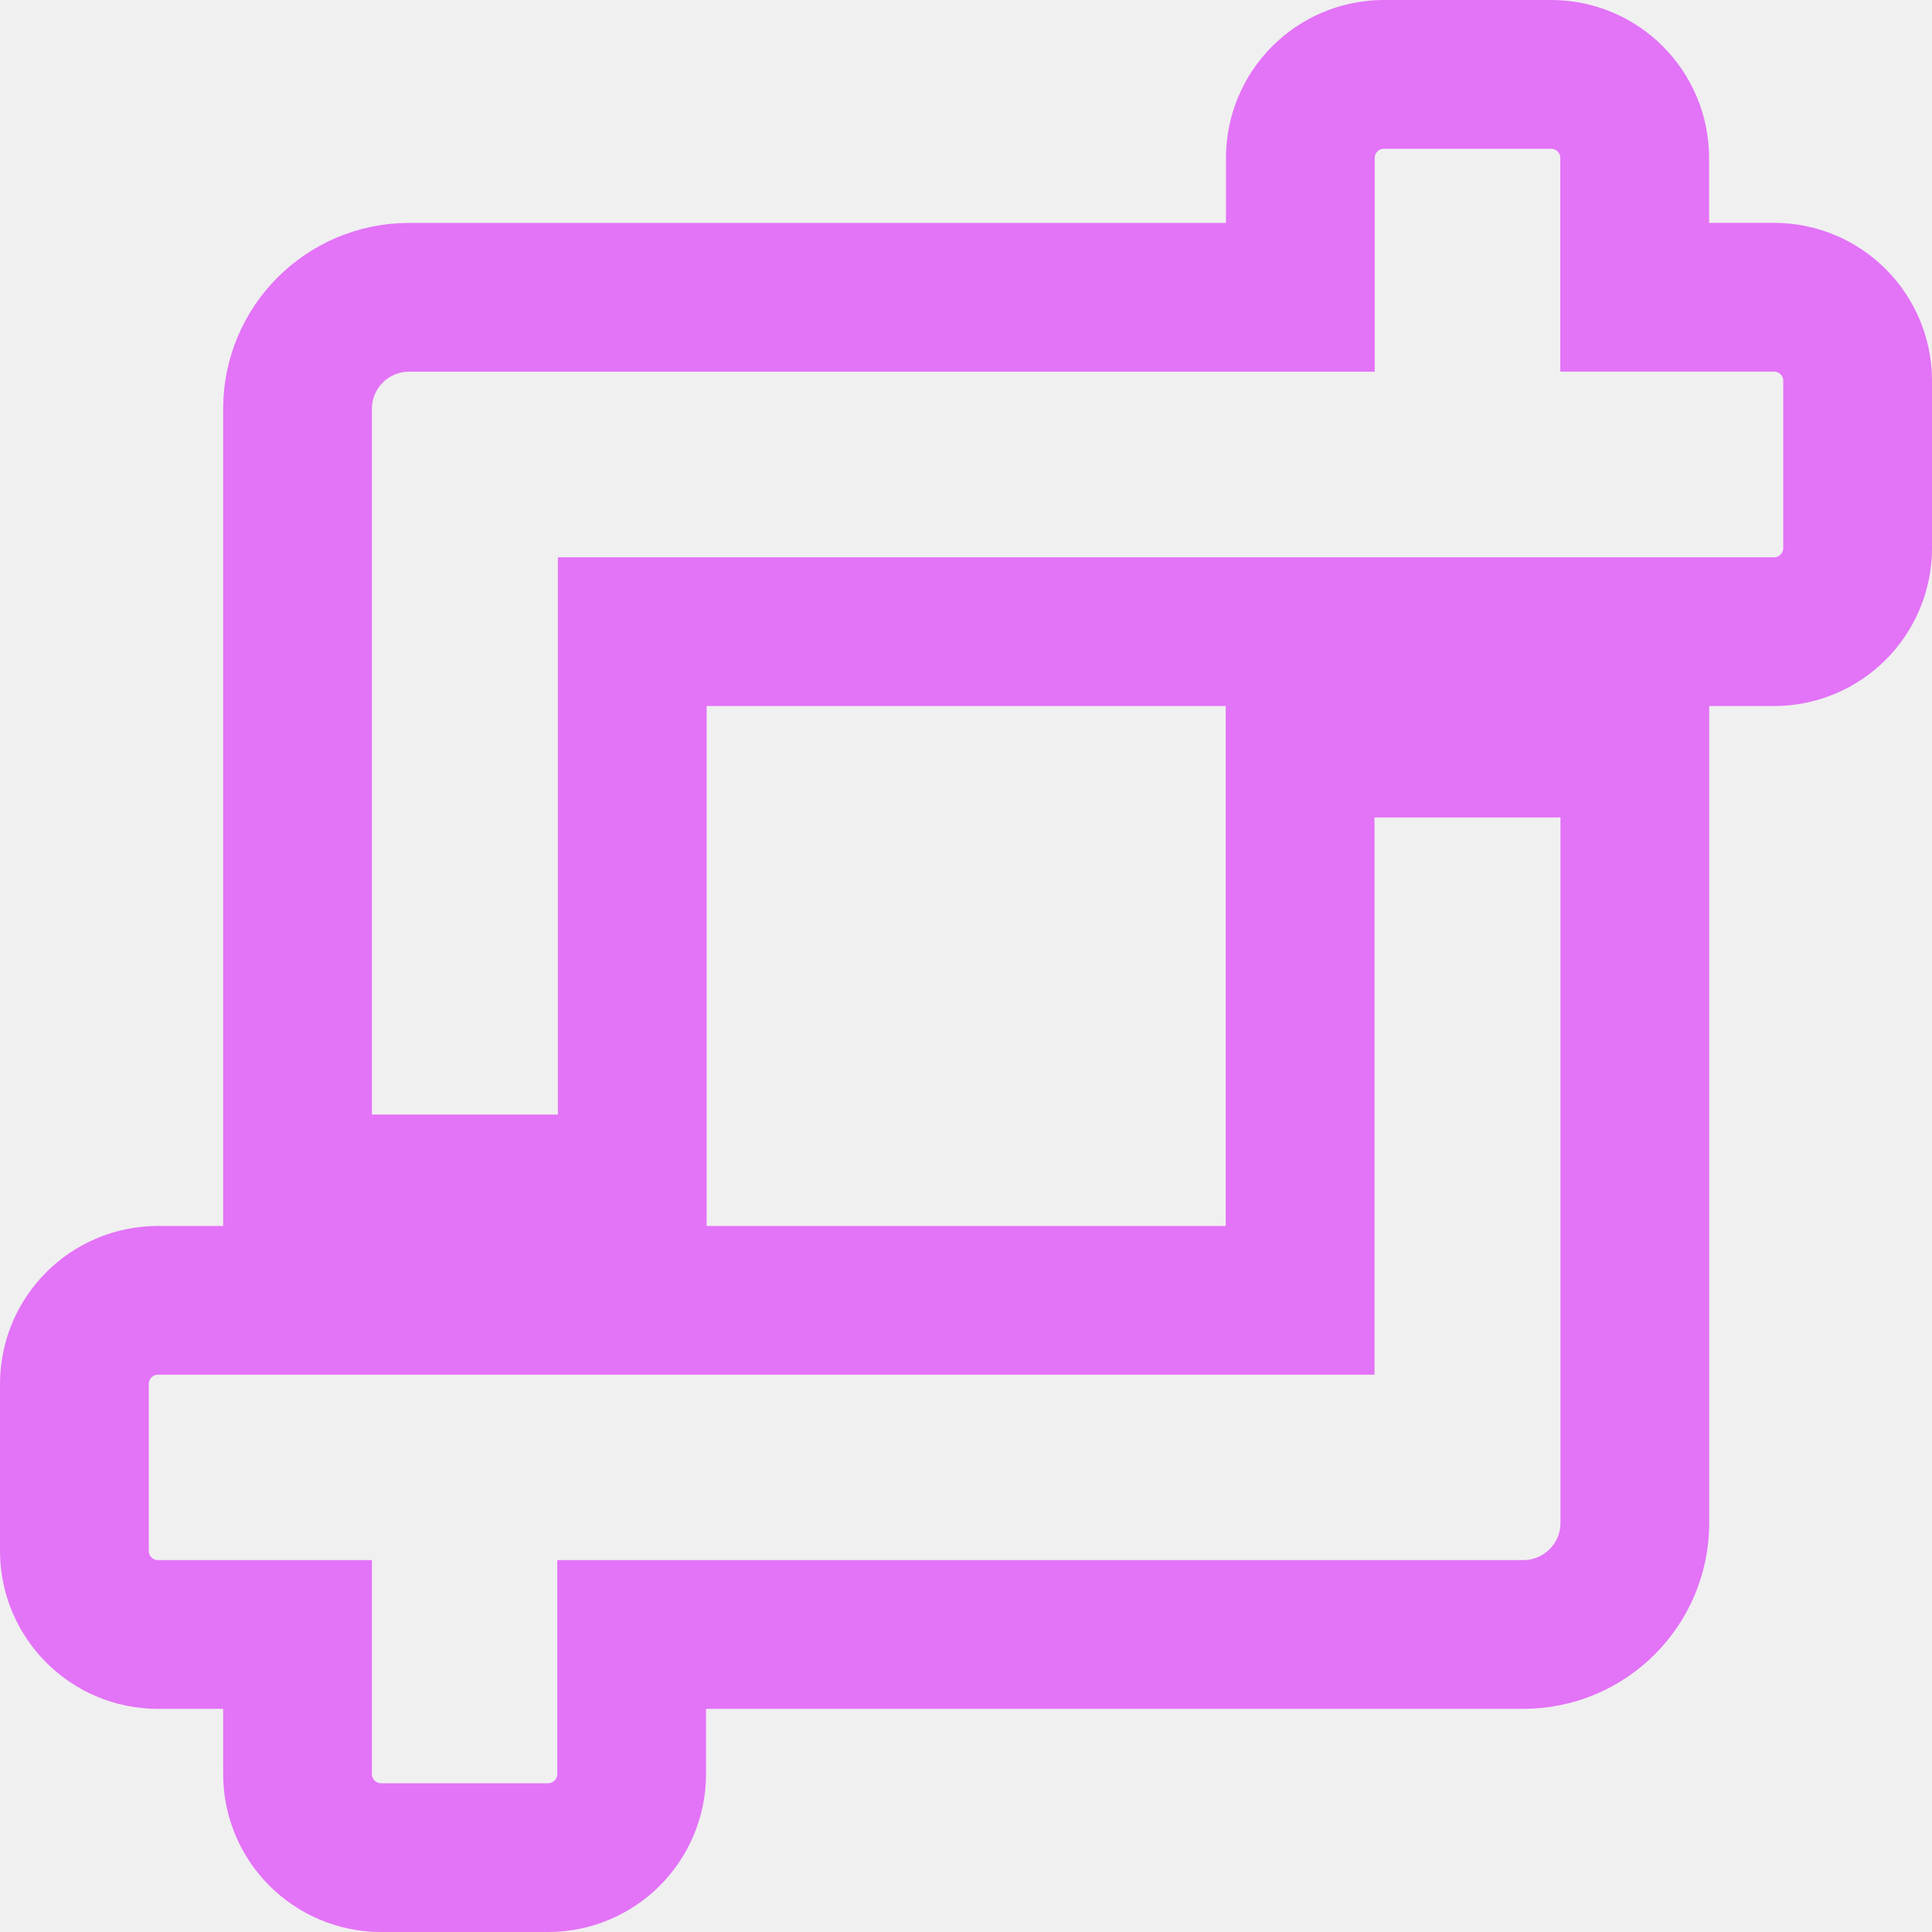
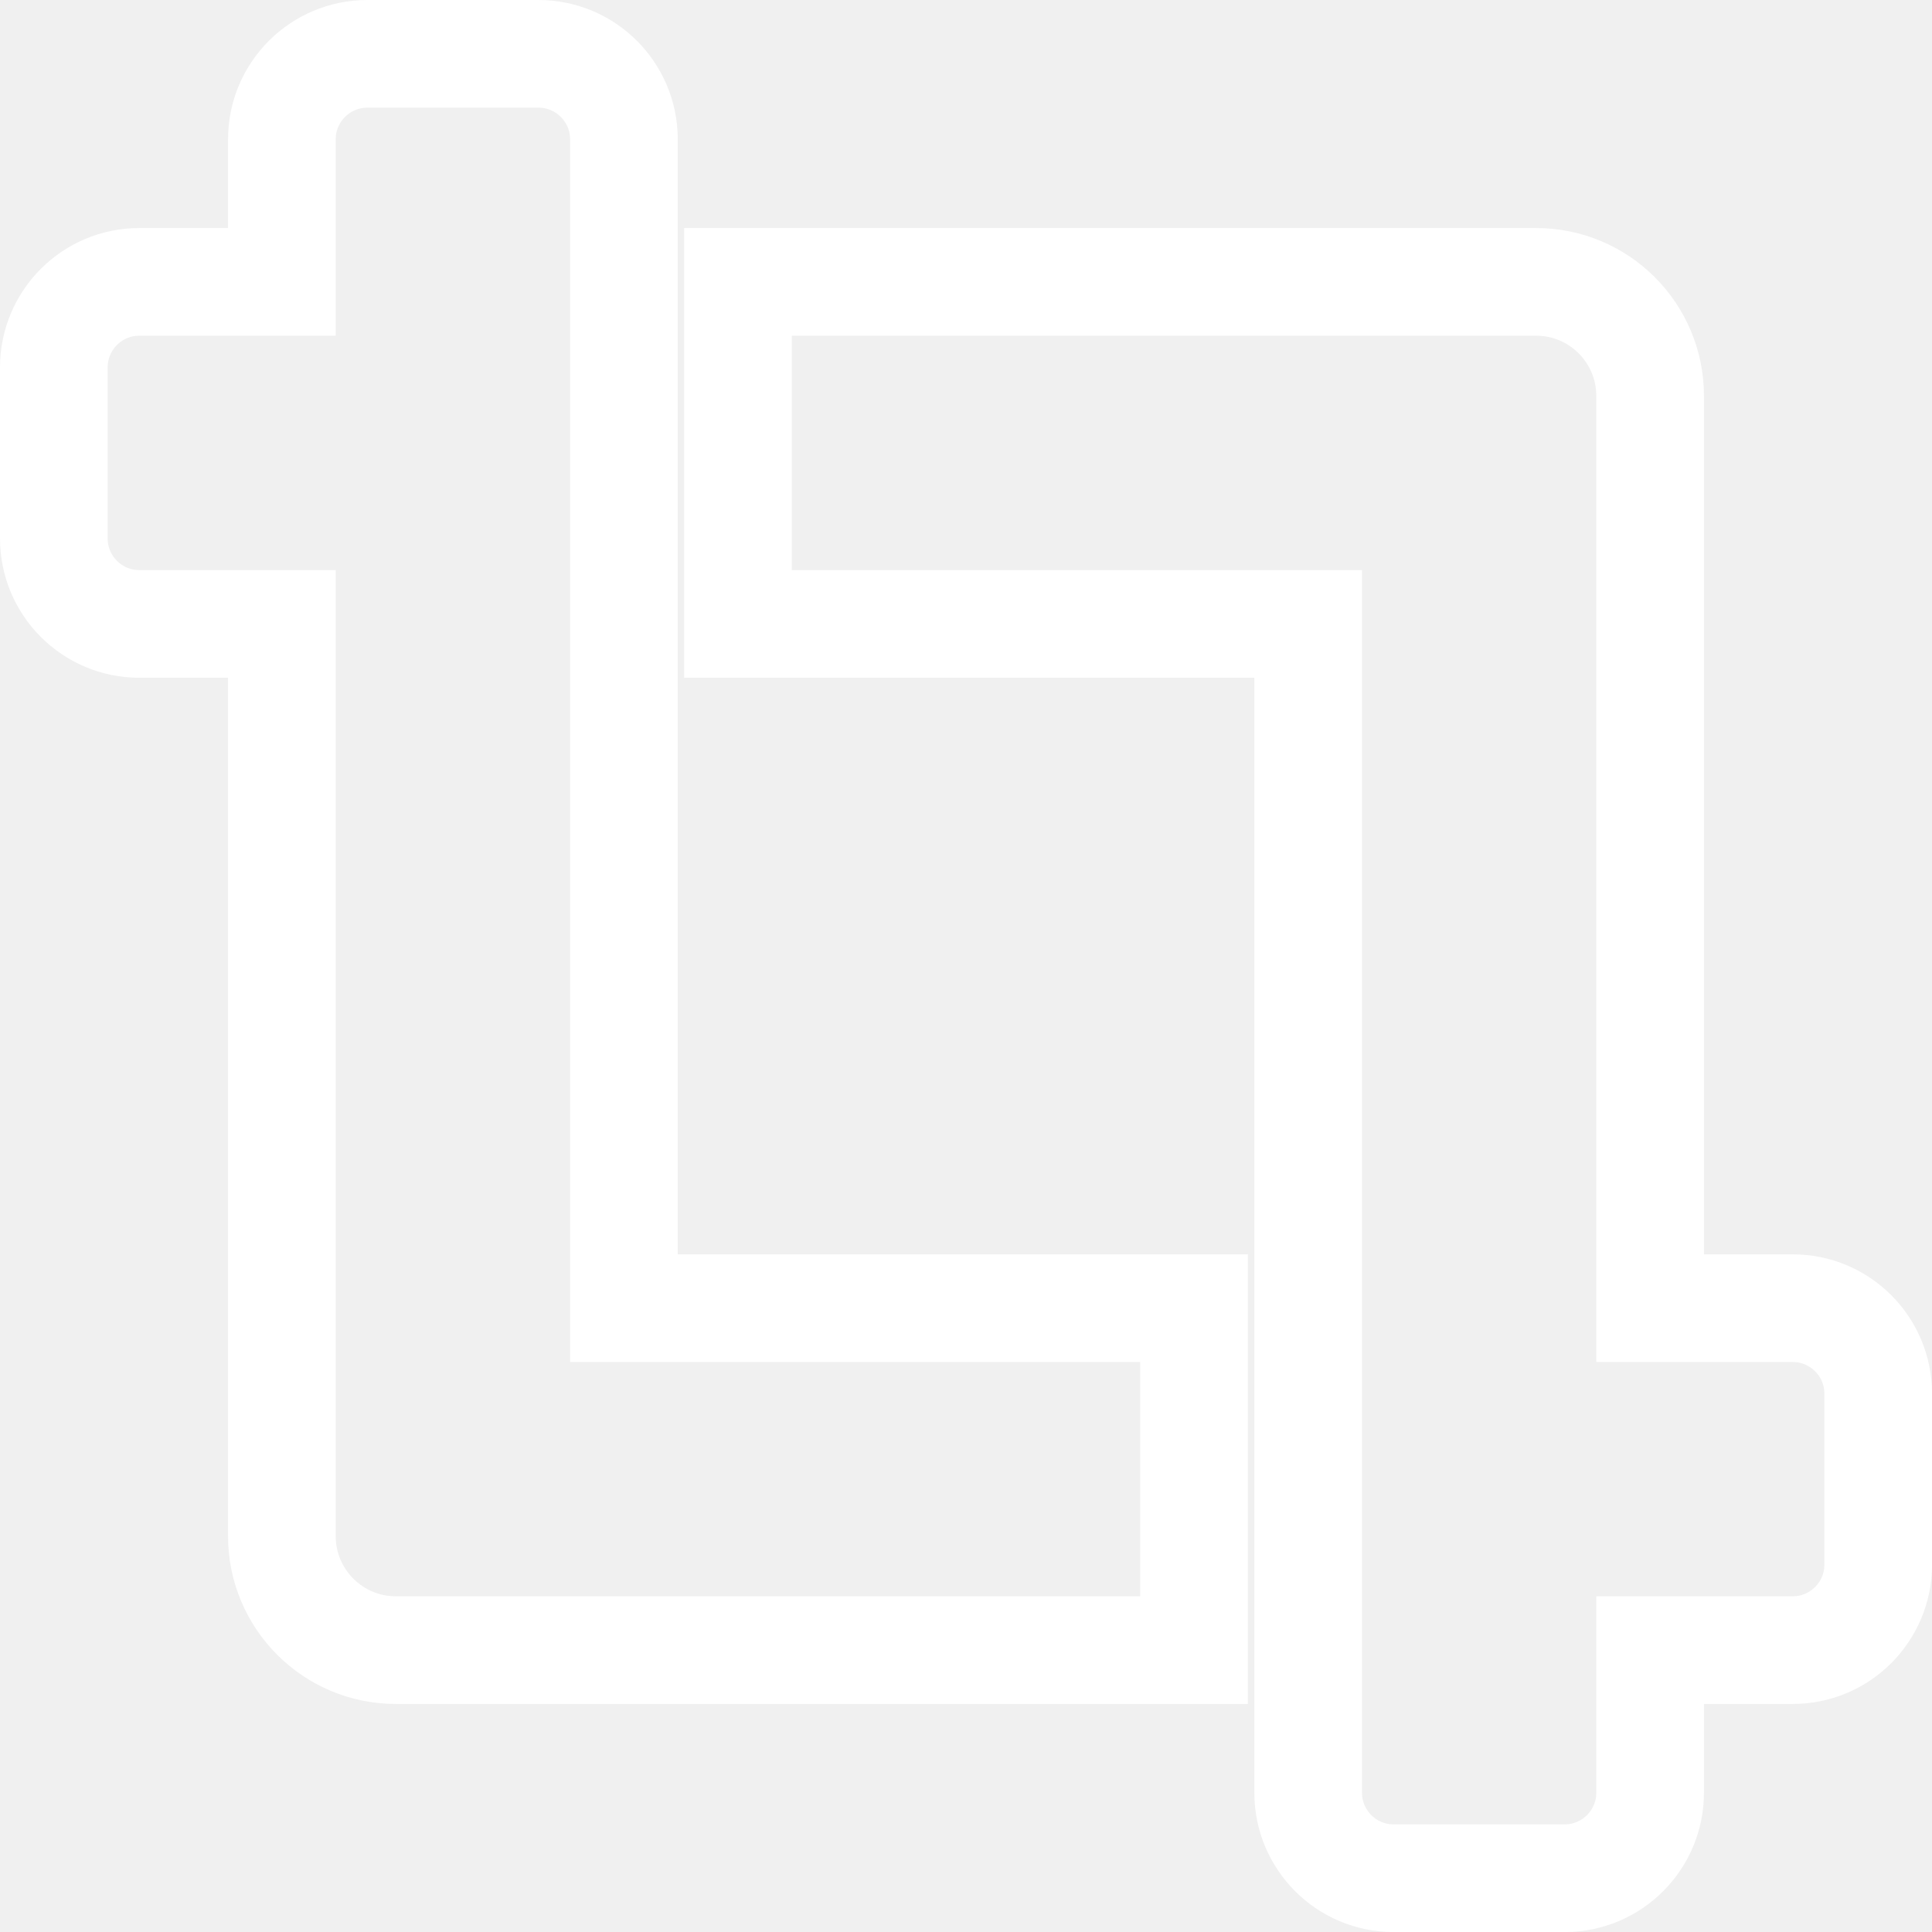
- <svg xmlns="http://www.w3.org/2000/svg" width="25.974" height="25.974" viewBox="0 0 25.974 25.974">
-   <path id="Icon_awesome-crop-alt" data-name="Icon awesome-crop-alt" d="M22.85,16.482H20.977V4.5a1.5,1.5,0,0,0-1.5-1.5H8.99v4.5h7.492V22.85a1.124,1.124,0,0,0,1.124,1.124h2.248a1.124,1.124,0,0,0,1.124-1.124V20.977H22.85a1.124,1.124,0,0,0,1.124-1.124V17.606A1.124,1.124,0,0,0,22.85,16.482ZM7.492,1.124A1.124,1.124,0,0,0,6.368,0H4.121A1.124,1.124,0,0,0,3,1.124V3H1.124A1.124,1.124,0,0,0,0,4.121V6.368A1.124,1.124,0,0,0,1.124,7.492H3V19.479a1.5,1.5,0,0,0,1.5,1.5H14.984v-4.5H7.492Z" transform="translate(1 24.974) rotate(-90)" fill="none" stroke="#e373f7" stroke-width="2" />
+ <svg xmlns="http://www.w3.org/2000/svg" width="35.888" height="35.888" viewBox="0 0 35.888 35.888">
+   <path id="Icon_awesome-crop-alt" data-name="Icon awesome-crop-alt" d="M32.3,23.3H29.652V6.354a2.118,2.118,0,0,0-2.118-2.118H12.708V10.59H23.3V32.3a1.589,1.589,0,0,0,1.589,1.589h3.177A1.589,1.589,0,0,0,29.652,32.3V29.652H32.3a1.589,1.589,0,0,0,1.589-1.589V24.887A1.589,1.589,0,0,0,32.3,23.3ZM10.59,1.589A1.589,1.589,0,0,0,9,0H5.825A1.589,1.589,0,0,0,4.236,1.589V4.236H1.589A1.589,1.589,0,0,0,0,5.825V9A1.589,1.589,0,0,0,1.589,10.59H4.236V27.534a2.118,2.118,0,0,0,2.118,2.118H21.18V23.3H10.59Z" transform="translate(1 1)" fill="none" stroke="#fff" stroke-width="2" />
</svg>
